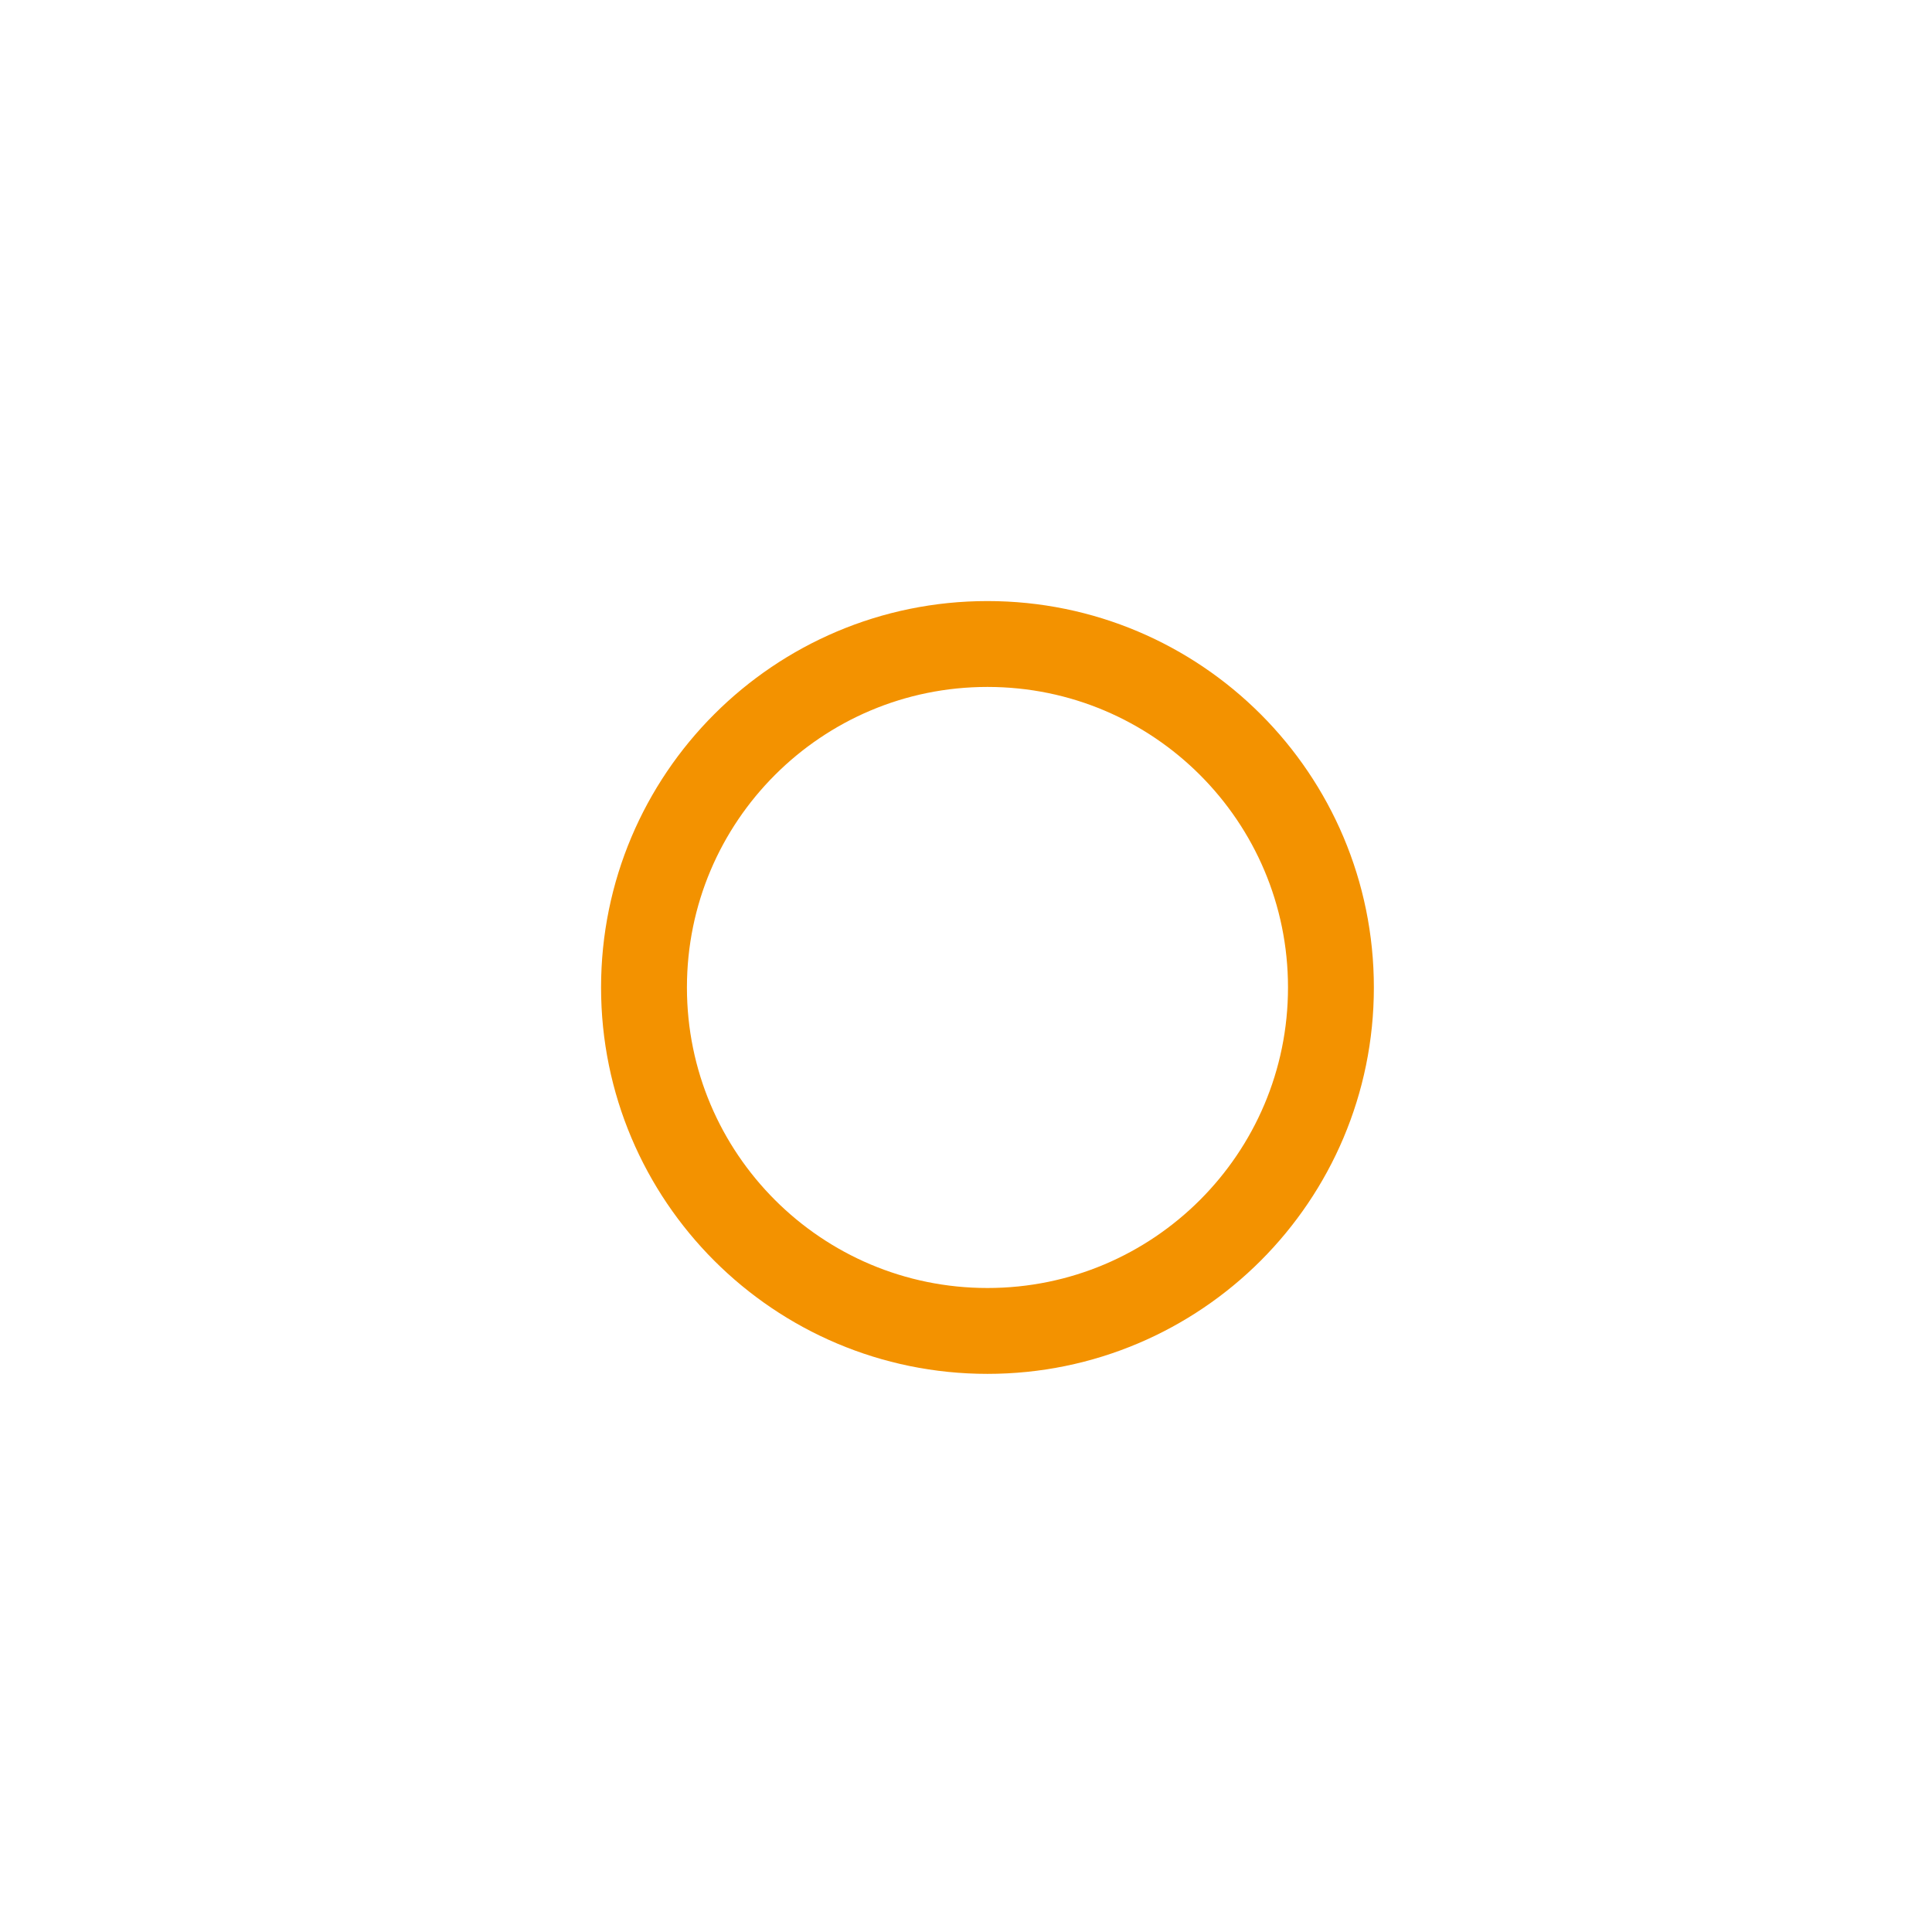
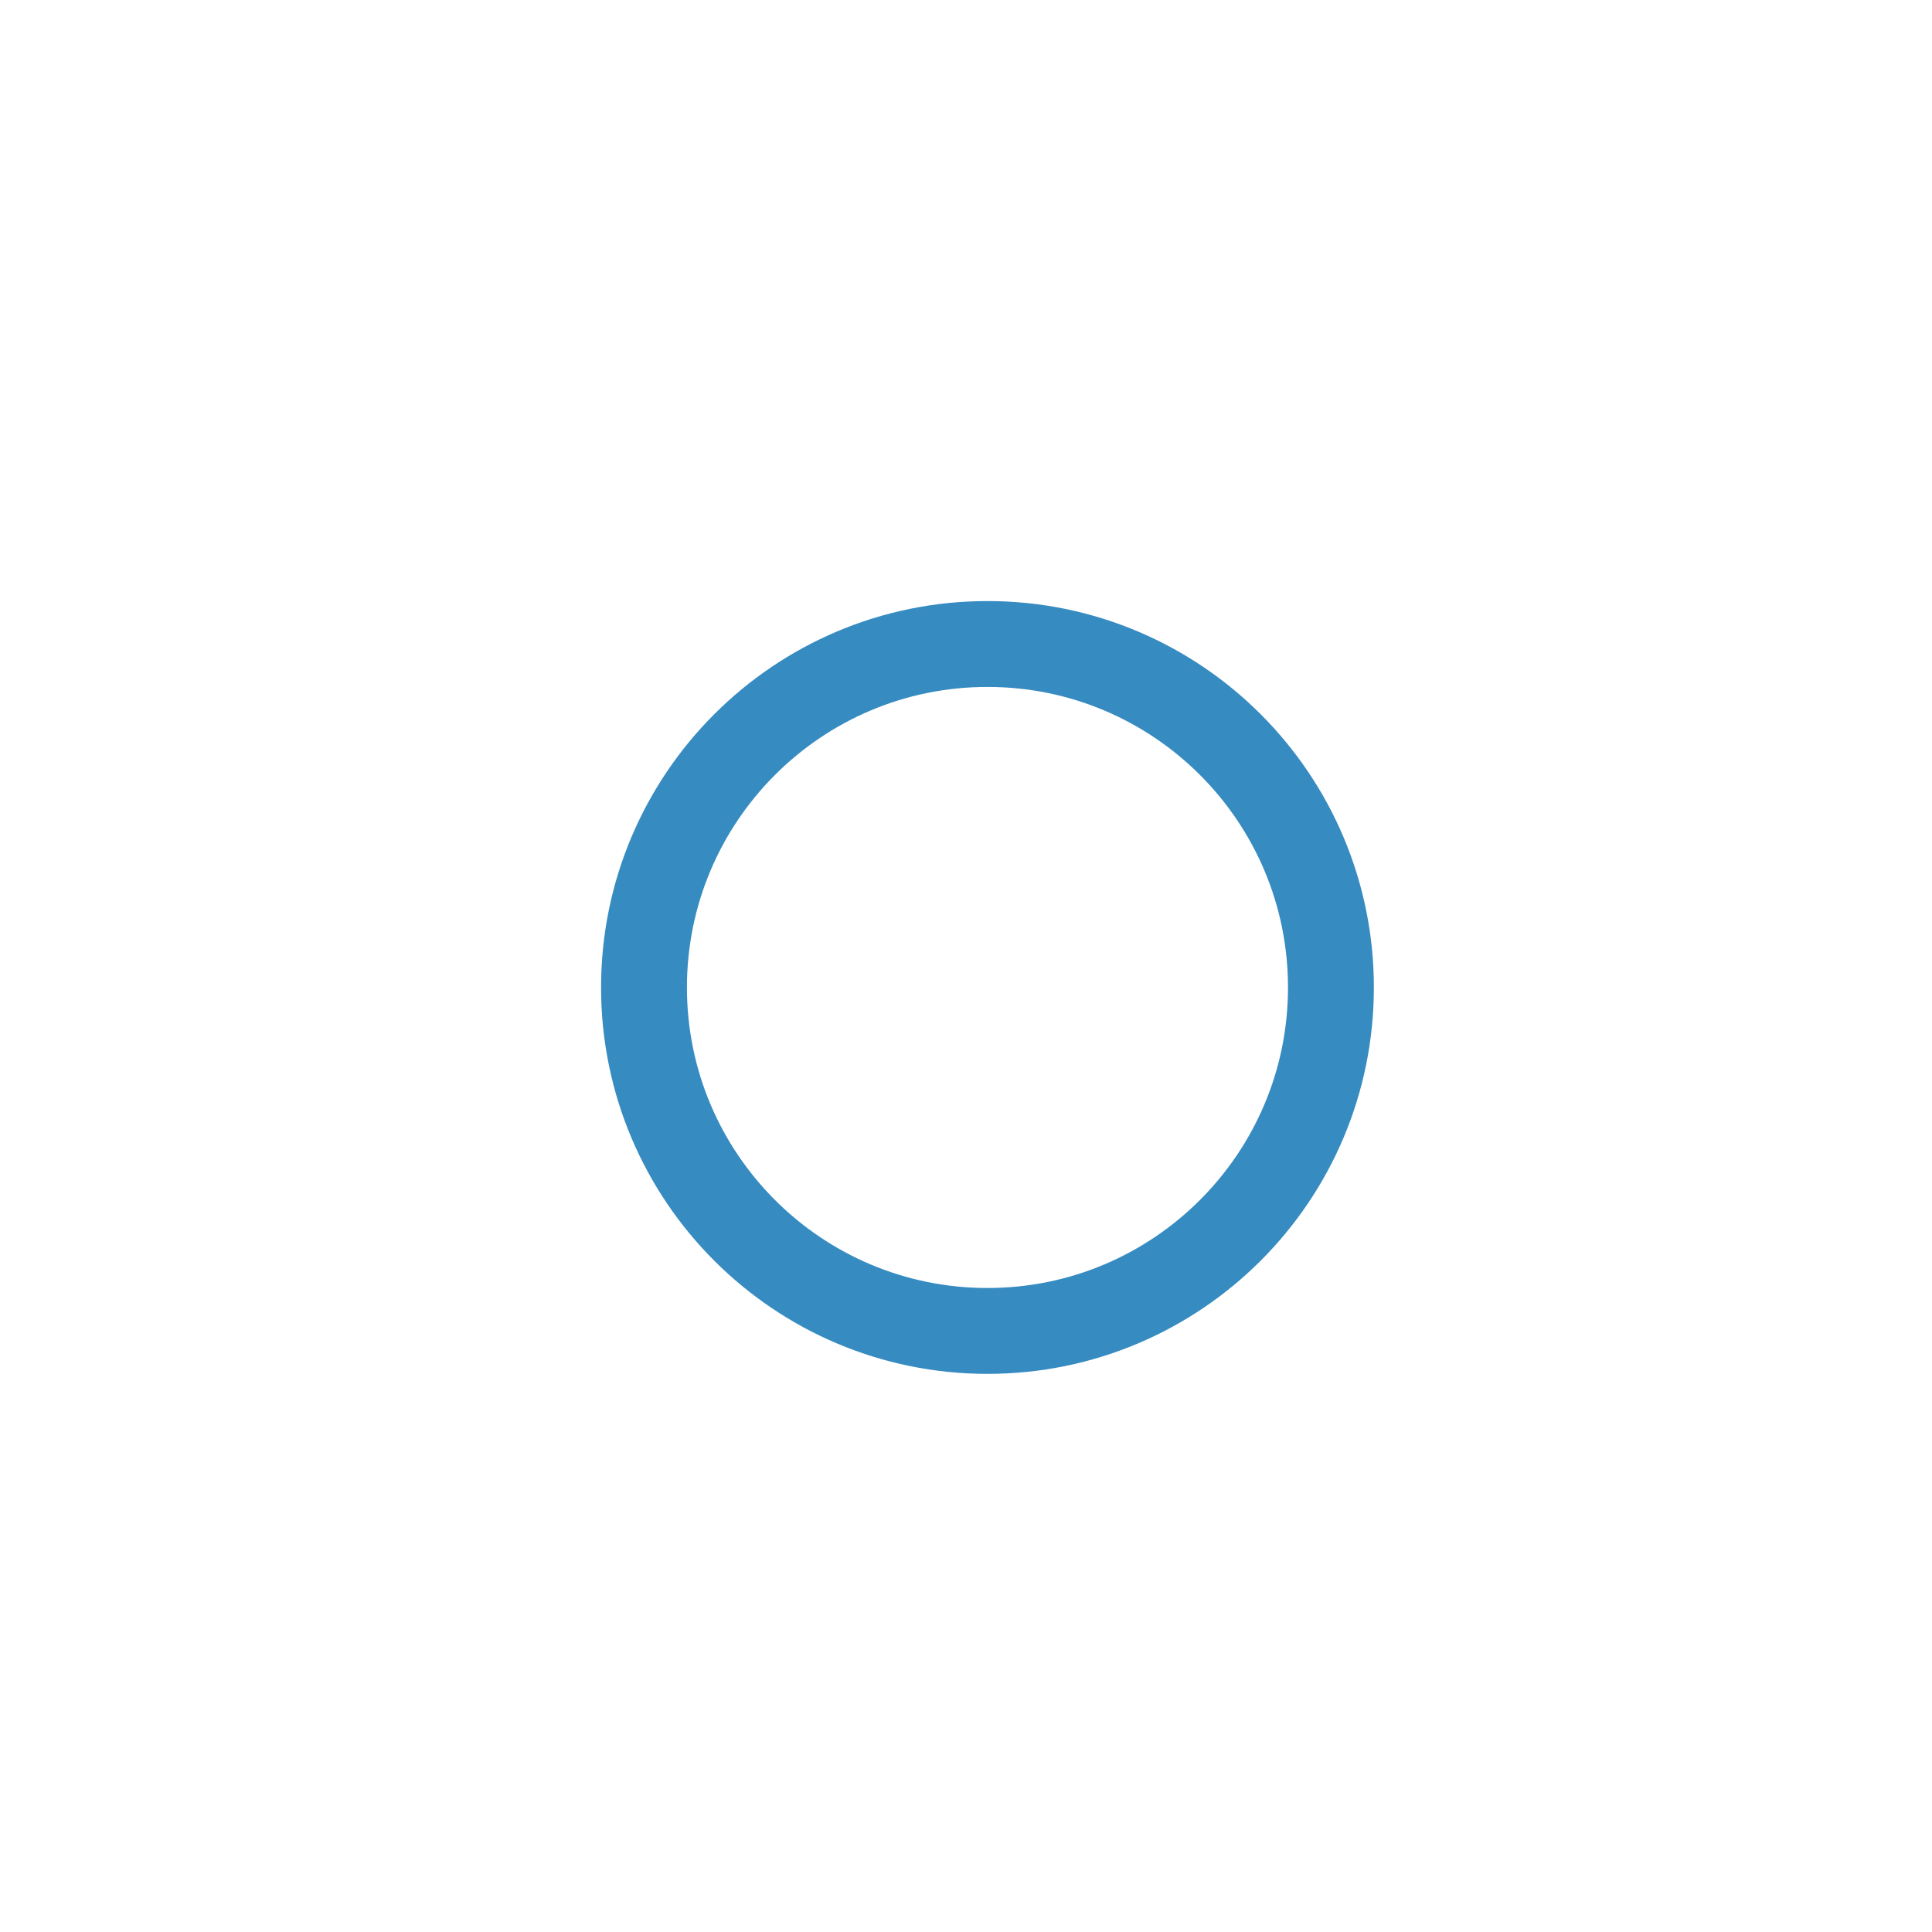
- <svg xmlns="http://www.w3.org/2000/svg" width="45" height="45" viewBox="0 0 45 45" stroke="#F39200">
+ <svg xmlns="http://www.w3.org/2000/svg" width="45" height="45" viewBox="0 0 45 45" stroke="#368BC1">
  <g fill="none" fill-rule="evenodd" transform="translate(1 1)" stroke-width="2">
    <circle cx="22" cy="22" r="6" stroke-opacity="0">
      <animate attributeName="r" begin="1.5s" dur="3s" values="6;22" calcMode="linear" repeatCount="indefinite" />
      <animate attributeName="stroke-opacity" begin="1.5s" dur="3s" values="1;0" calcMode="linear" repeatCount="indefinite" />
      <animate attributeName="stroke-width" begin="1.5s" dur="3s" values="2;0" calcMode="linear" repeatCount="indefinite" />
    </circle>
    <circle cx="22" cy="22" r="6" stroke-opacity="0">
      <animate attributeName="r" begin="3s" dur="3s" values="6;22" calcMode="linear" repeatCount="indefinite" />
      <animate attributeName="stroke-opacity" begin="3s" dur="3s" values="1;0" calcMode="linear" repeatCount="indefinite" />
      <animate attributeName="stroke-width" begin="3s" dur="3s" values="2;0" calcMode="linear" repeatCount="indefinite" />
    </circle>
    <circle cx="22" cy="22" r="8">
      <animate attributeName="r" begin="0s" dur="1.5s" values="6;1;2;3;4;5;6" calcMode="linear" repeatCount="indefinite" />
    </circle>
  </g>
</svg>
